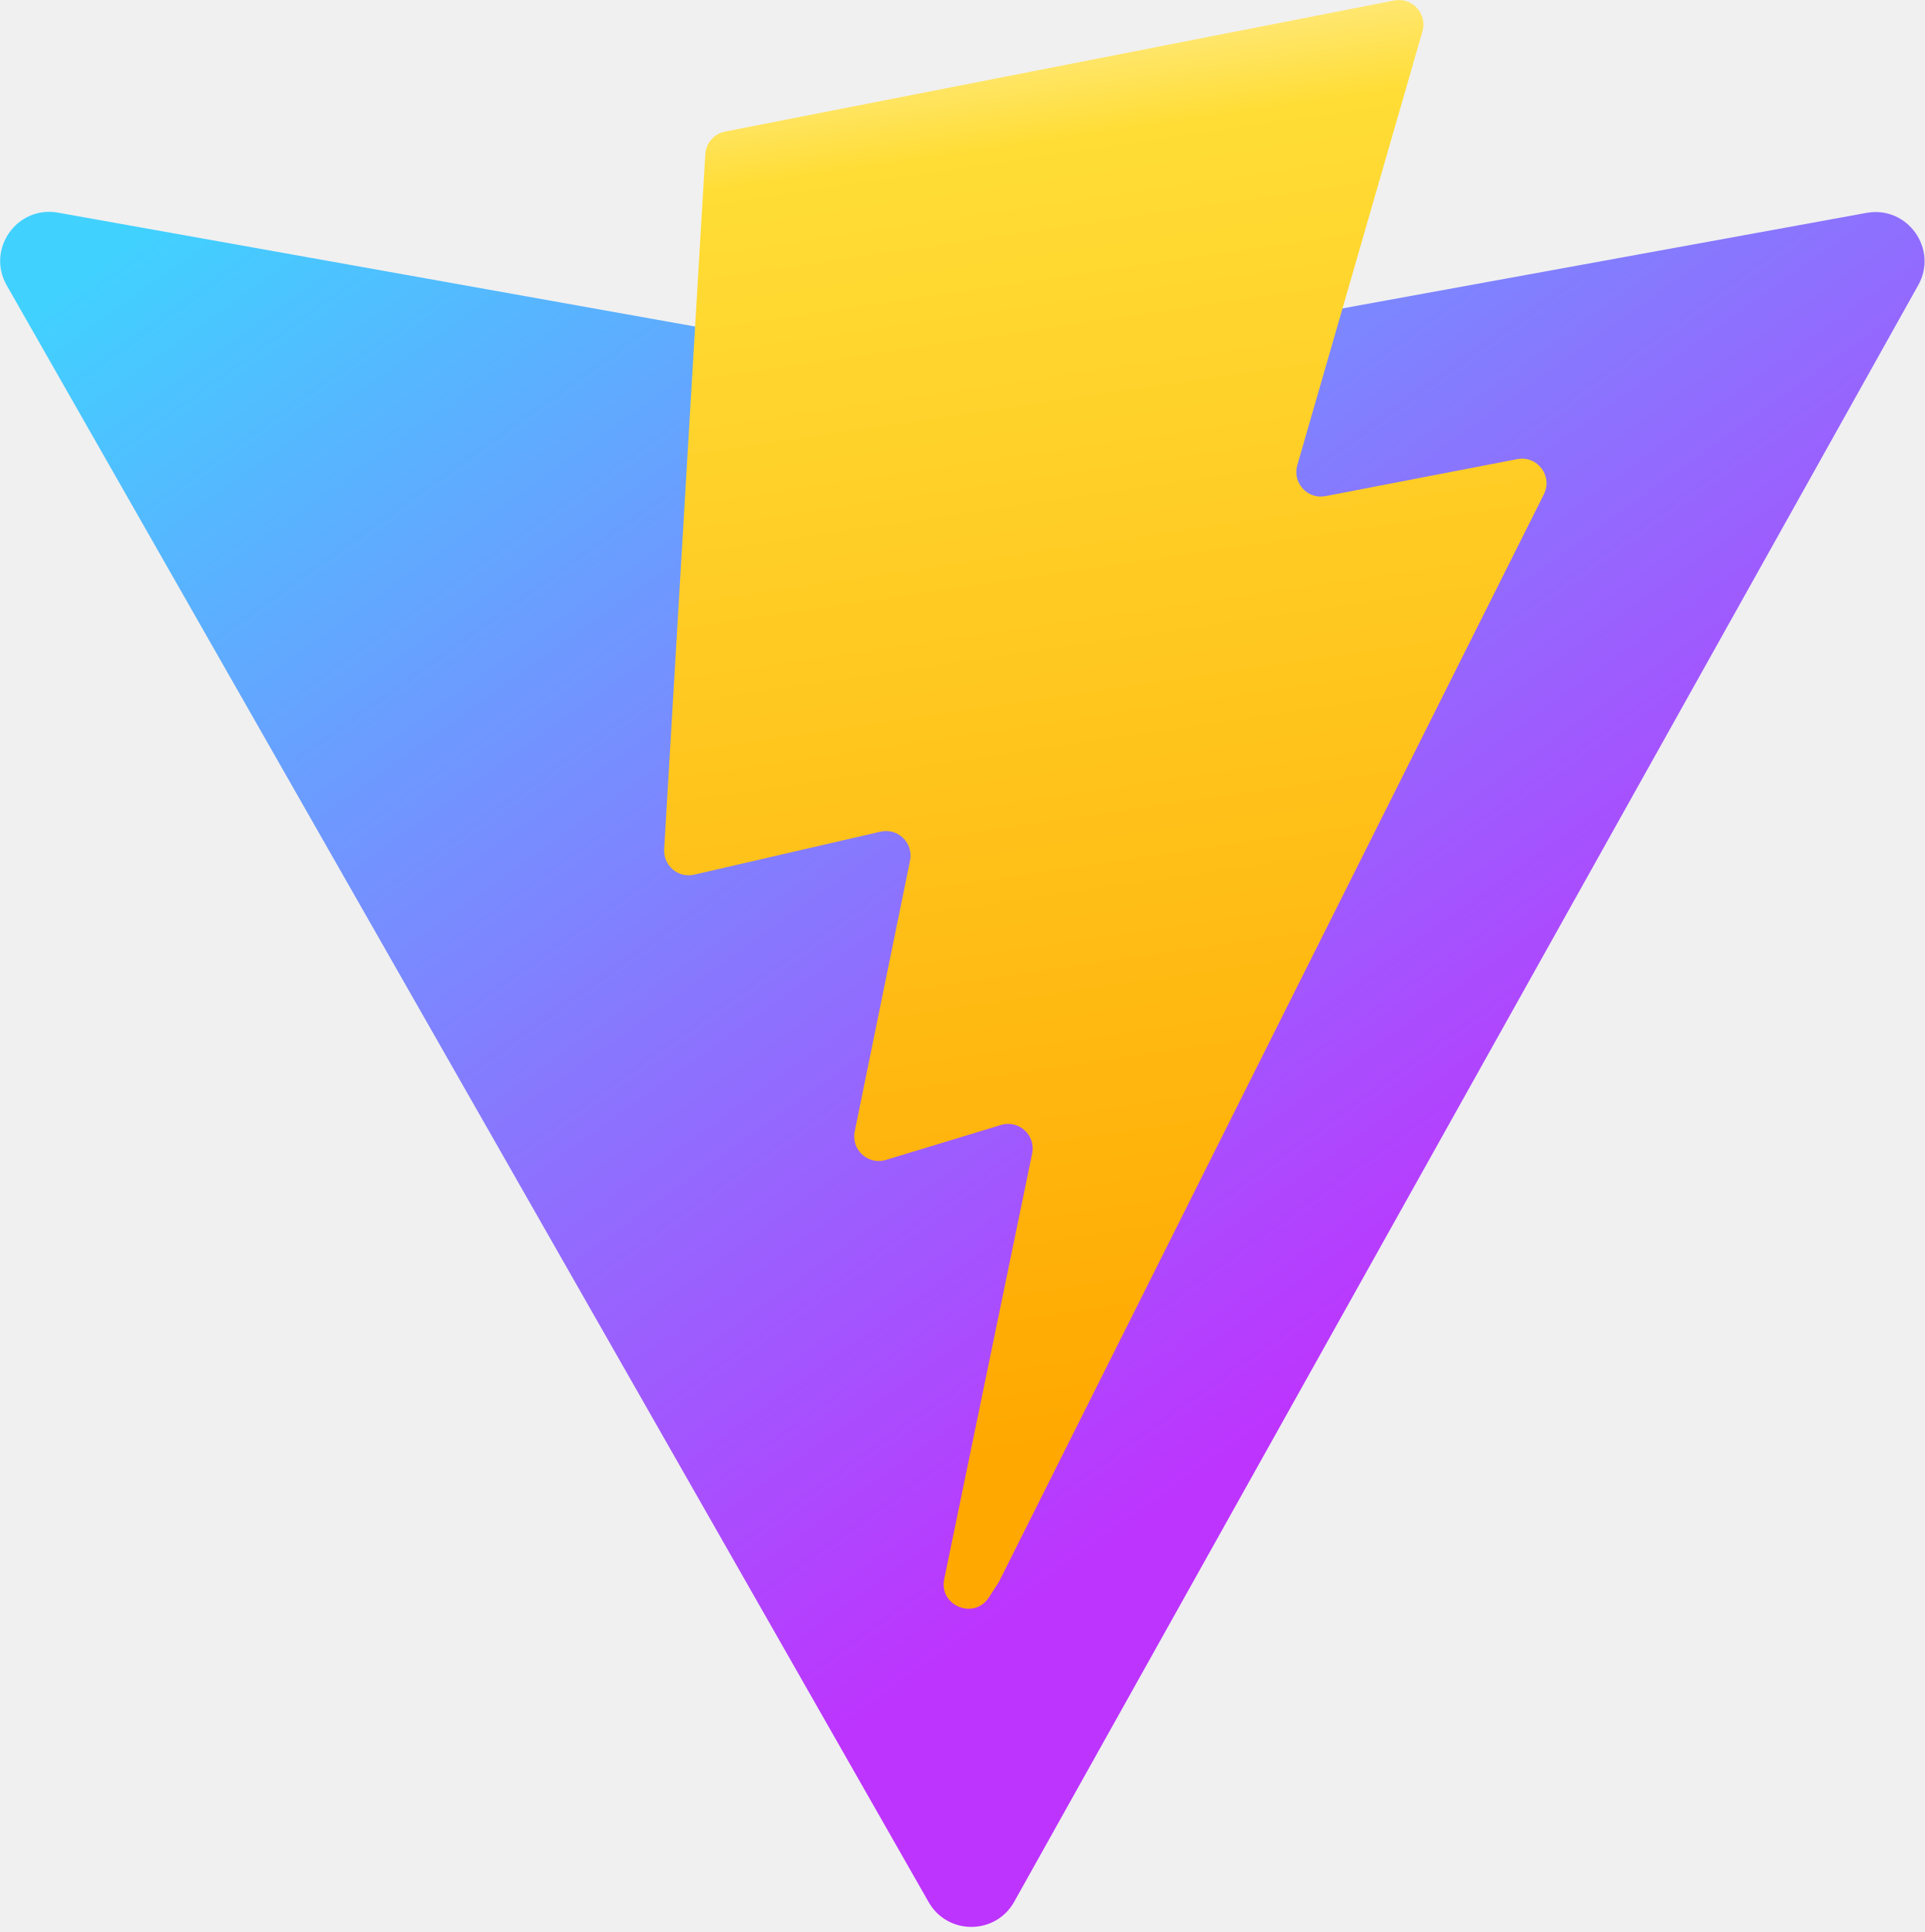
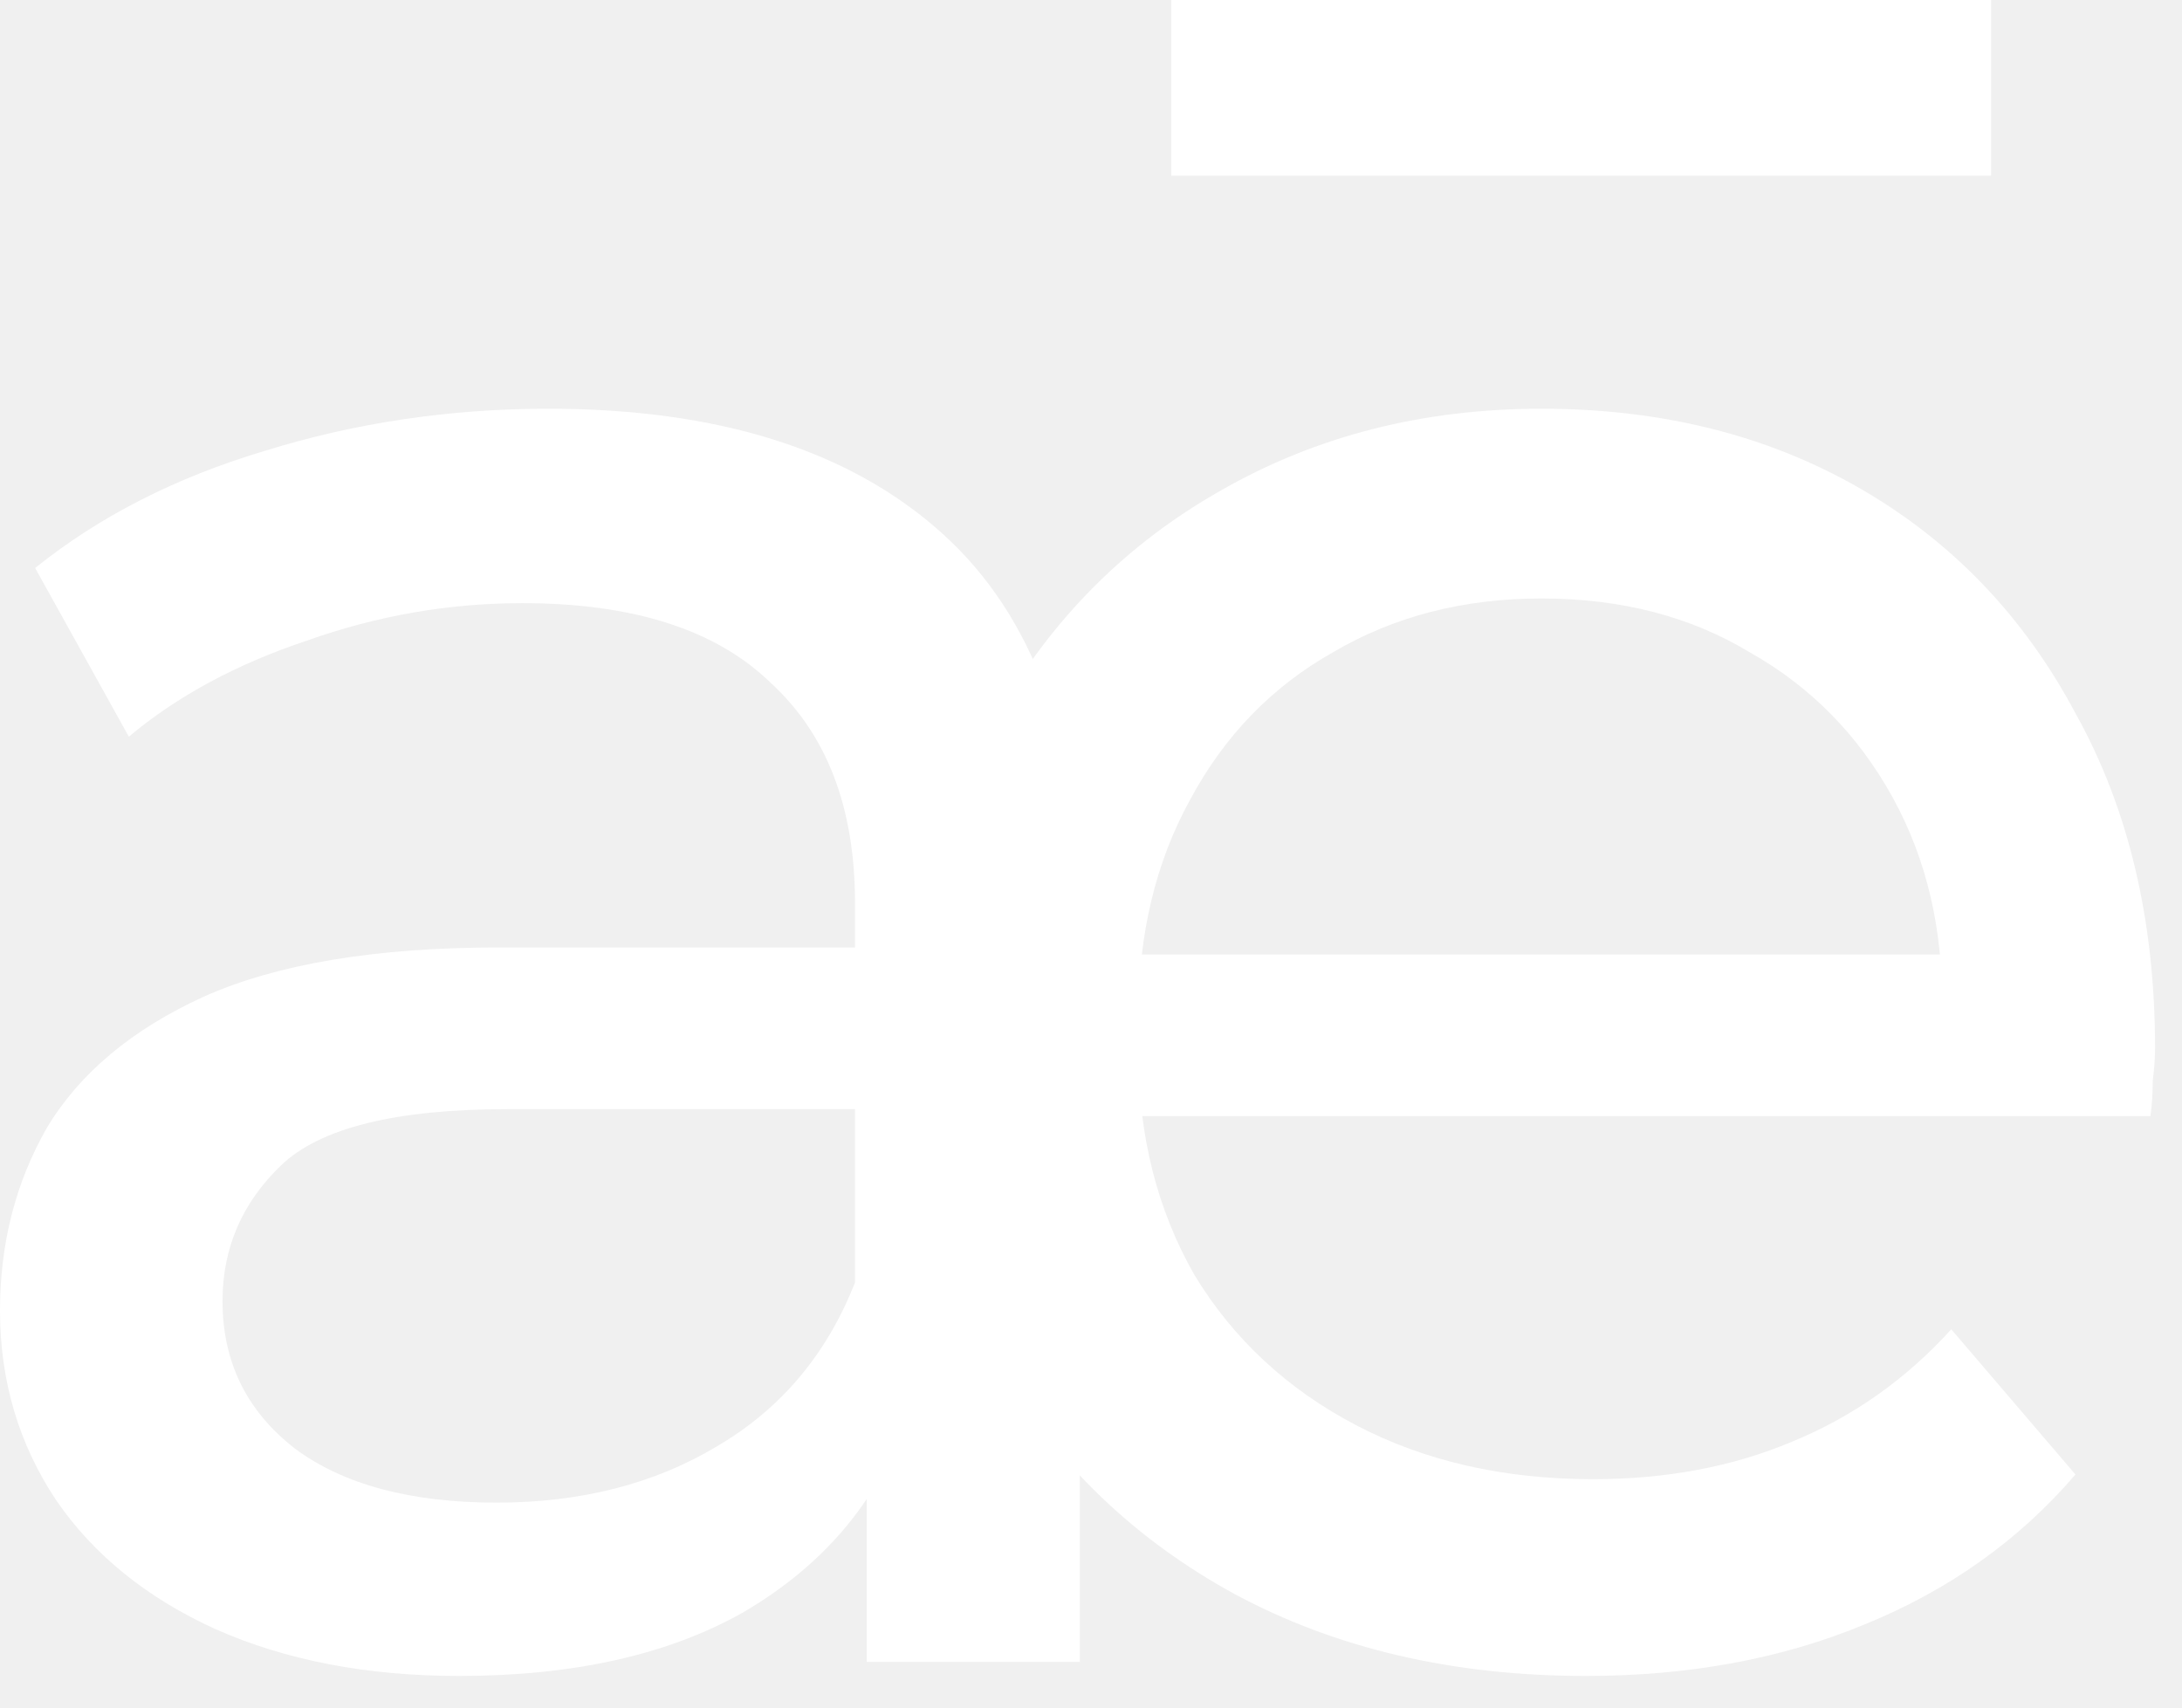
- <svg xmlns="http://www.w3.org/2000/svg" aria-hidden="true" role="img" class="iconify iconify--logos" width="31.88" height="32" preserveAspectRatio="xMidYMid meet" viewBox="0 0 256 257">
-   <defs>
-     <linearGradient id="IconifyId1813088fe1fbc01fb466" x1="-.828%" x2="57.636%" y1="7.652%" y2="78.411%">
-       <stop offset="0%" stop-color="#41D1FF" />
-       <stop offset="100%" stop-color="#BD34FE" />
-     </linearGradient>
-     <linearGradient id="IconifyId1813088fe1fbc01fb467" x1="43.376%" x2="50.316%" y1="2.242%" y2="89.03%">
-       <stop offset="0%" stop-color="#FFEA83" />
-       <stop offset="8.333%" stop-color="#FFDD35" />
-       <stop offset="100%" stop-color="#FFA800" />
-     </linearGradient>
-   </defs>
-   <path fill="url(#IconifyId1813088fe1fbc01fb466)" d="M255.153 37.938L134.897 252.976c-2.483 4.44-8.862 4.466-11.382.048L.875 37.958c-2.746-4.814 1.371-10.646 6.827-9.67l120.385 21.517a6.537 6.537 0 0 0 2.322-.004l117.867-21.483c5.438-.991 9.574 4.796 6.877 9.62Z" />
-   <path fill="url(#IconifyId1813088fe1fbc01fb467)" d="M185.432.063L96.44 17.501a3.268 3.268 0 0 0-2.634 3.014l-5.474 92.456a3.268 3.268 0 0 0 3.997 3.378l24.777-5.718c2.318-.535 4.413 1.507 3.936 3.838l-7.361 36.047c-.495 2.426 1.782 4.5 4.151 3.78l15.304-4.649c2.372-.72 4.652 1.36 4.15 3.788l-11.698 56.621c-.732 3.542 3.979 5.473 5.943 2.437l1.313-2.028l72.516-144.72c1.215-2.423-.88-5.186-3.54-4.672l-25.505 4.922c-2.396.462-4.435-1.77-3.759-4.114l16.646-57.705c.677-2.35-1.37-4.583-3.769-4.113Z" />
+ <svg xmlns="http://www.w3.org/2000/svg" width="46" height="36" viewBox="0 0 46 36" fill="none">
+   <path d="M18.272 35.037V29.506L18.025 28.469V19.037C18.025 17.029 17.432 15.481 16.247 14.395C15.095 13.276 13.35 12.716 11.012 12.716C9.465 12.716 7.951 12.979 6.469 13.506C4.988 14 3.737 14.675 2.716 15.531L0.741 11.975C2.091 10.889 3.704 10.066 5.58 9.506C7.49 8.913 9.481 8.617 11.556 8.617C15.144 8.617 17.91 9.49 19.852 11.235C21.794 12.979 22.765 15.646 22.765 19.235V35.037H18.272ZM9.679 35.333C7.737 35.333 6.025 35.004 4.543 34.346C3.095 33.687 1.975 32.782 1.185 31.63C0.395 30.444 0 29.111 0 27.63C0 26.214 0.329 24.93 0.988 23.778C1.679 22.625 2.782 21.704 4.296 21.012C5.844 20.321 7.918 19.975 10.518 19.975H18.815V23.383H10.716C8.346 23.383 6.749 23.778 5.926 24.568C5.103 25.358 4.691 26.313 4.691 27.432C4.691 28.716 5.202 29.753 6.222 30.543C7.243 31.3 8.658 31.679 10.469 31.679C12.247 31.679 13.794 31.284 15.111 30.494C16.461 29.704 17.432 28.551 18.025 27.037L18.963 30.296C18.337 31.843 17.235 33.078 15.654 34C14.074 34.889 12.082 35.333 9.679 35.333Z" fill="#ffffff" />
+   <path d="M33.432 35.333C30.634 35.333 28.165 34.757 26.025 33.605C23.918 32.453 22.272 30.872 21.087 28.864C19.934 26.856 19.358 24.551 19.358 21.951C19.358 19.35 19.918 17.045 21.037 15.037C22.19 13.029 23.753 11.465 25.729 10.346C27.737 9.193 29.992 8.617 32.494 8.617C35.029 8.617 37.268 9.177 39.21 10.296C41.153 11.415 42.667 12.996 43.754 15.037C44.873 17.045 45.432 19.399 45.432 22.099C45.432 22.296 45.416 22.527 45.383 22.79C45.383 23.053 45.367 23.3 45.334 23.531H23.062V20.123H42.865L40.939 21.308C40.972 19.63 40.626 18.132 39.902 16.815C39.177 15.498 38.173 14.477 36.889 13.753C35.638 12.996 34.173 12.617 32.494 12.617C30.848 12.617 29.383 12.996 28.099 13.753C26.815 14.477 25.811 15.514 25.087 16.864C24.363 18.181 24 19.695 24 21.407V22.197C24 23.942 24.395 25.506 25.186 26.889C26.009 28.239 27.144 29.292 28.593 30.049C30.041 30.806 31.704 31.185 33.581 31.185C35.128 31.185 36.527 30.922 37.778 30.395C39.062 29.868 40.181 29.078 41.136 28.025L43.754 31.086C42.568 32.469 41.087 33.523 39.309 34.247C37.564 34.971 35.605 35.333 33.432 35.333Z" fill="#ffffff" />
+   <path fill-rule="evenodd" clip-rule="evenodd" d="M41.975 3.704H24.691V0H41.975V3.704Z" fill="#ffffff" />
</svg>
